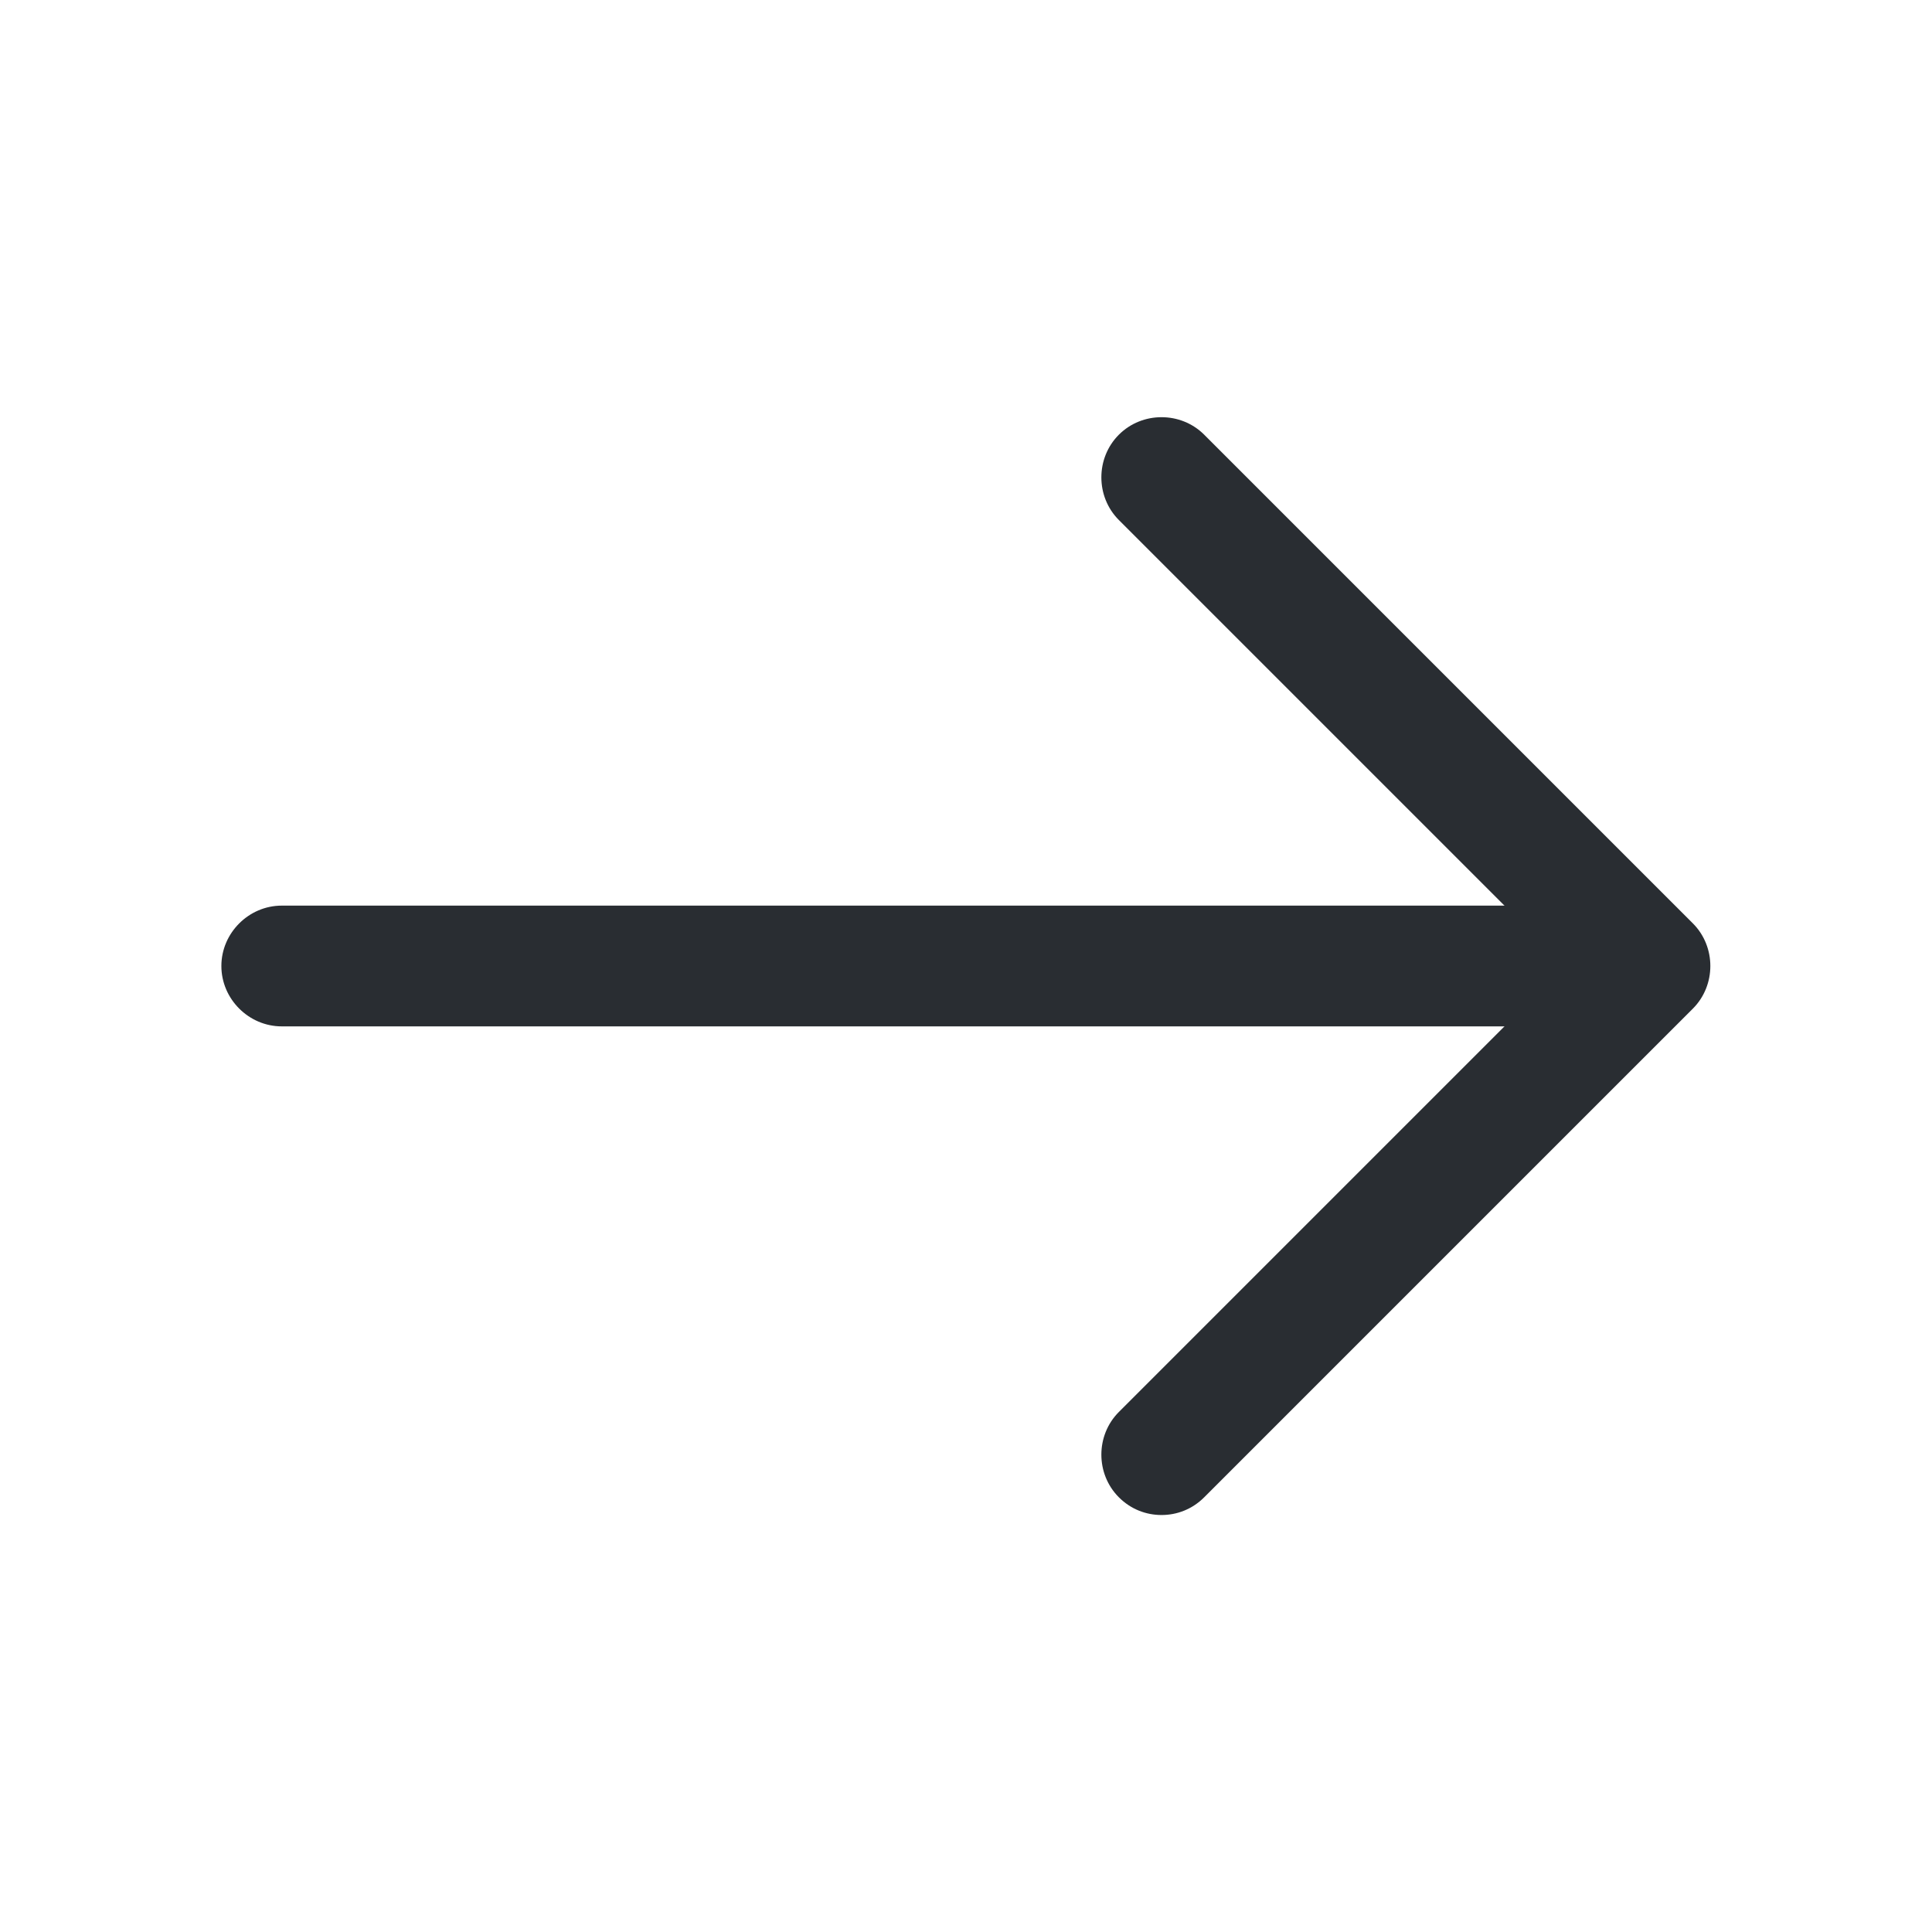
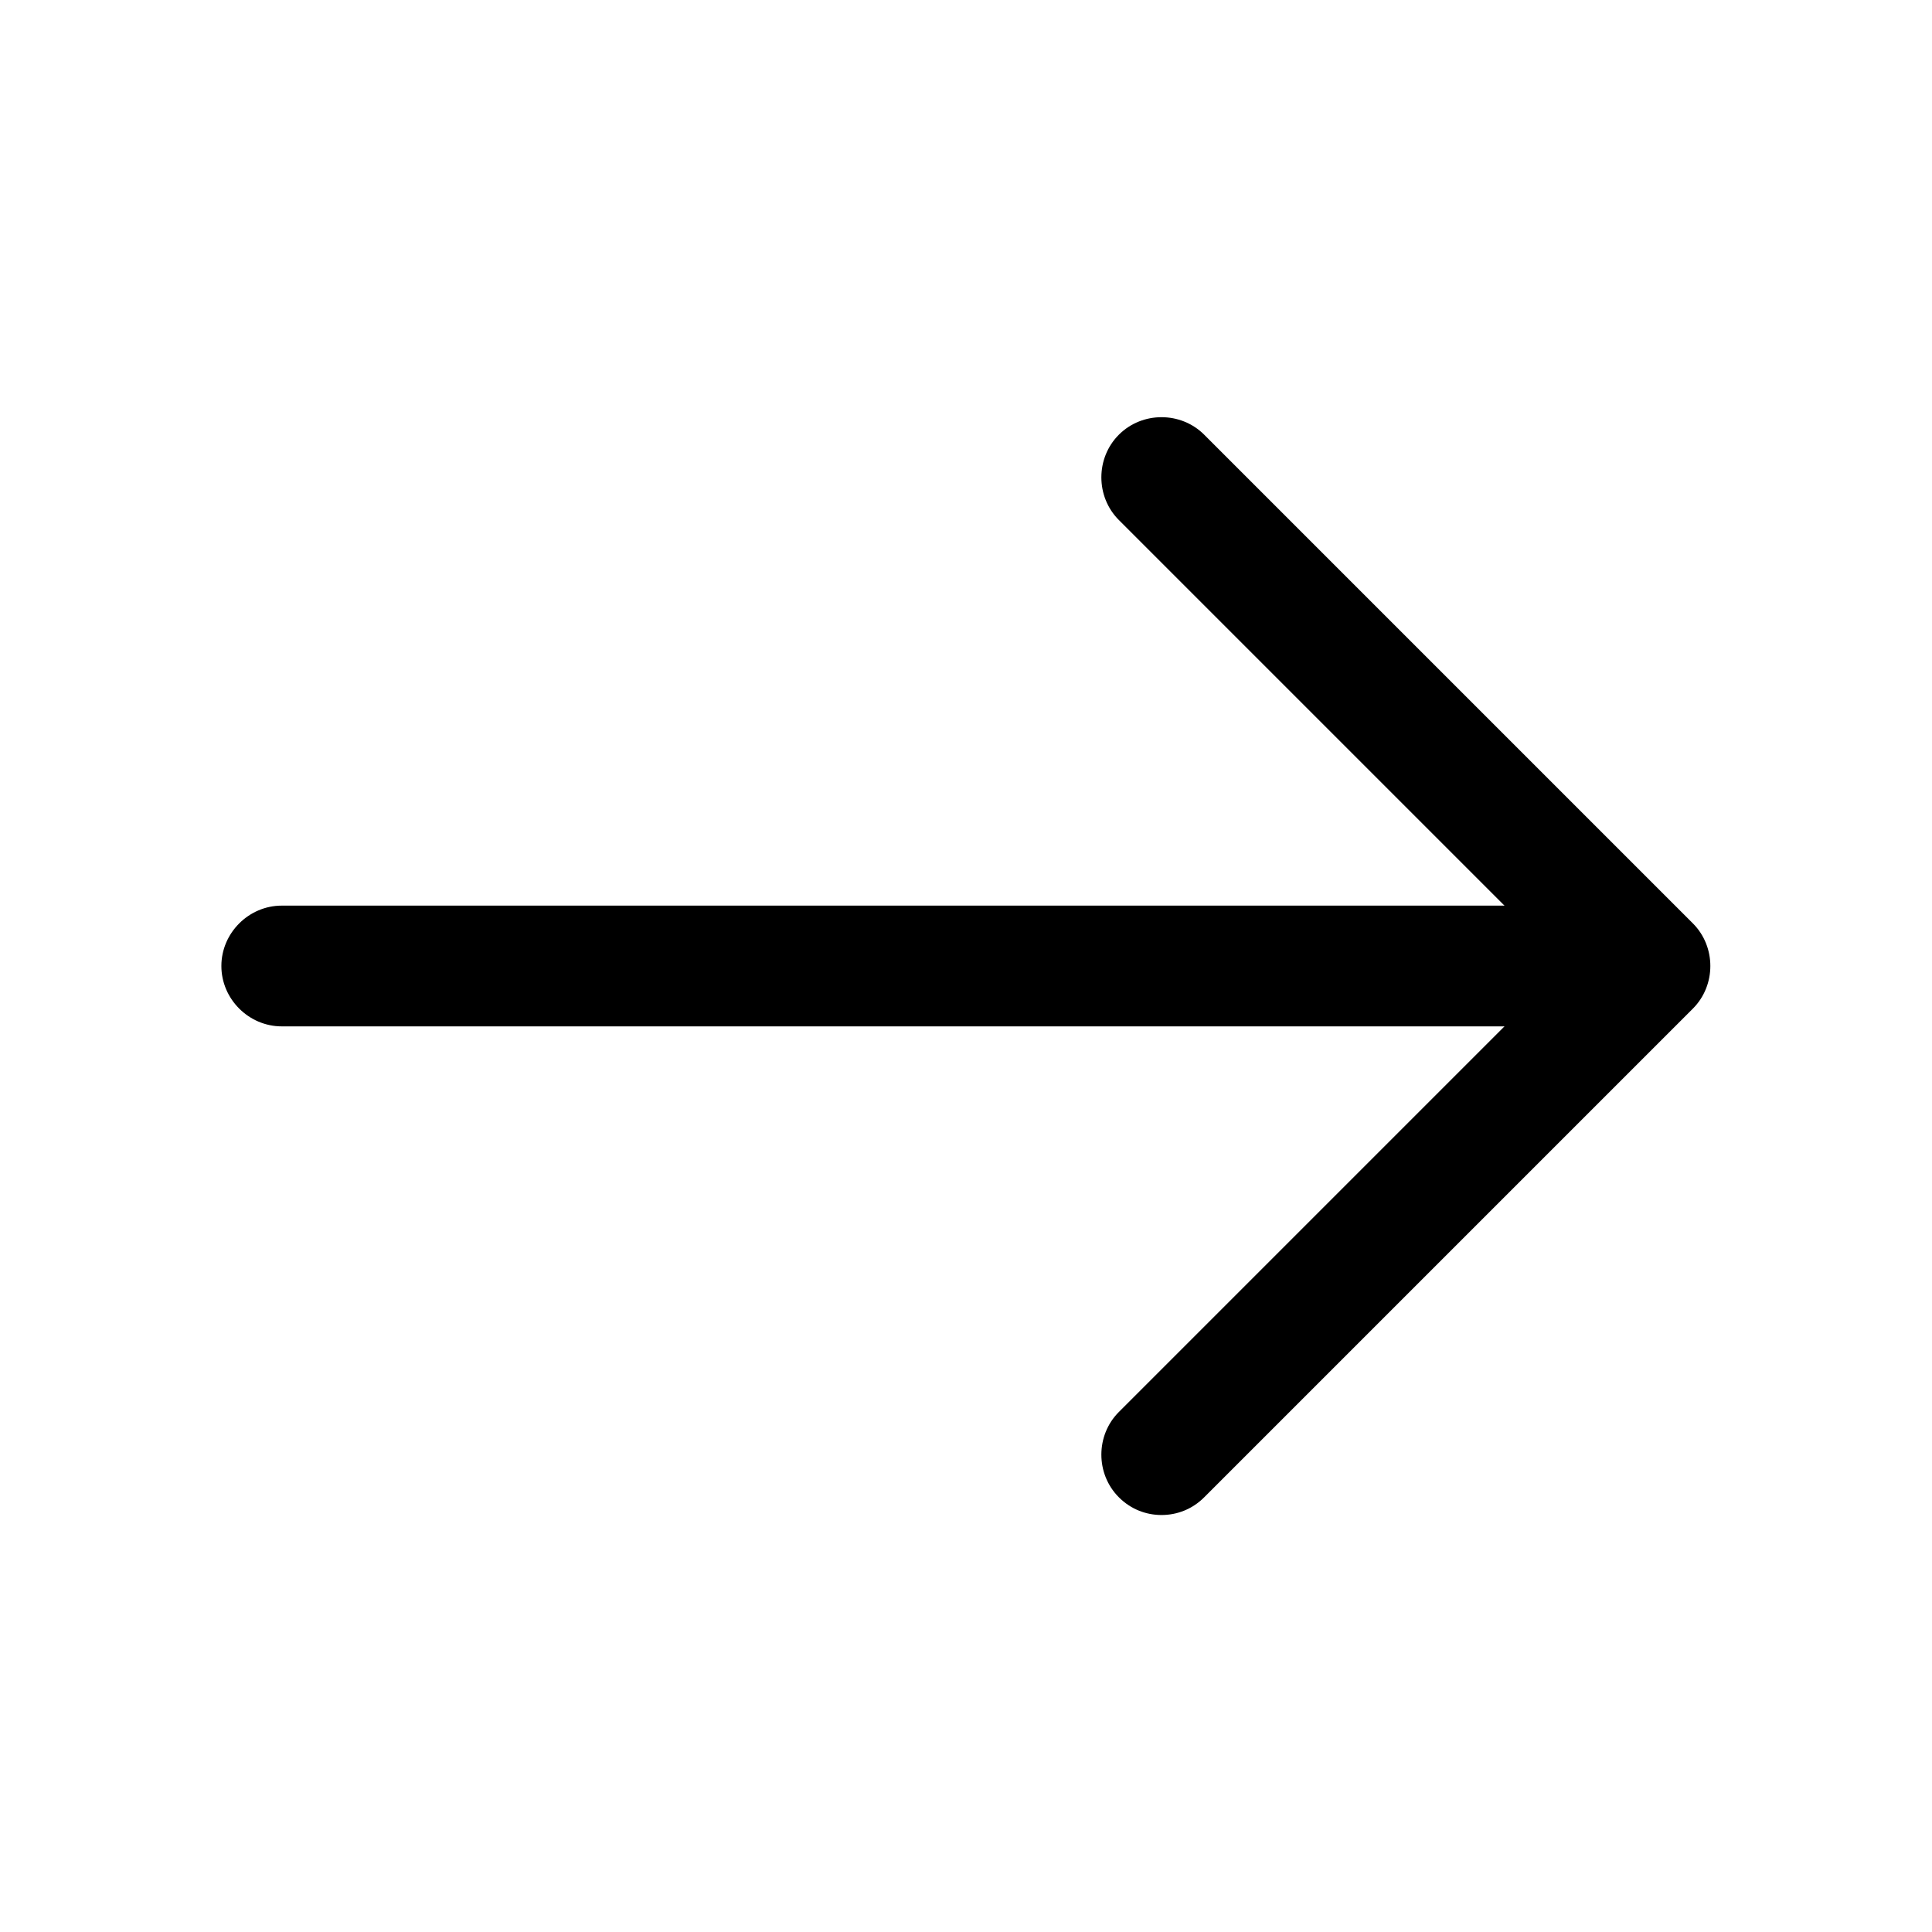
<svg xmlns="http://www.w3.org/2000/svg" width="24" height="24" viewBox="0 0 24 24" fill="none">
-   <path d="M14.429 18.82C14.239 18.82 14.049 18.75 13.899 18.6C13.609 18.31 13.609 17.83 13.899 17.54L19.439 12L13.899 6.46C13.609 6.17 13.609 5.69 13.899 5.4C14.189 5.11 14.669 5.11 14.959 5.4L21.029 11.47C21.319 11.76 21.319 12.24 21.029 12.53L14.959 18.6C14.809 18.75 14.619 18.82 14.429 18.82Z" fill="#292D32" />
-   <path d="M20.33 12.75H3.5C3.09 12.75 2.75 12.41 2.75 12C2.75 11.59 3.09 11.25 3.5 11.25H20.33C20.74 11.25 21.08 11.59 21.08 12C21.08 12.41 20.74 12.75 20.33 12.75Z" fill="#292D32" />
+   <path d="M14.429 18.82C14.239 18.82 14.049 18.75 13.899 18.6C13.609 18.31 13.609 17.83 13.899 17.54L19.439 12L13.899 6.46C13.609 6.17 13.609 5.69 13.899 5.4C14.189 5.11 14.669 5.11 14.959 5.4L21.029 11.47C21.319 11.76 21.319 12.24 21.029 12.53L14.959 18.6C14.809 18.75 14.619 18.82 14.429 18.82Z" fill="currentColor" />
+   <path d="M20.33 12.75H3.5C3.09 12.75 2.75 12.41 2.75 12C2.75 11.59 3.09 11.25 3.5 11.25H20.33C20.74 11.25 21.08 11.59 21.08 12C21.08 12.41 20.74 12.75 20.33 12.75Z" fill="currentColor" />
</svg>
